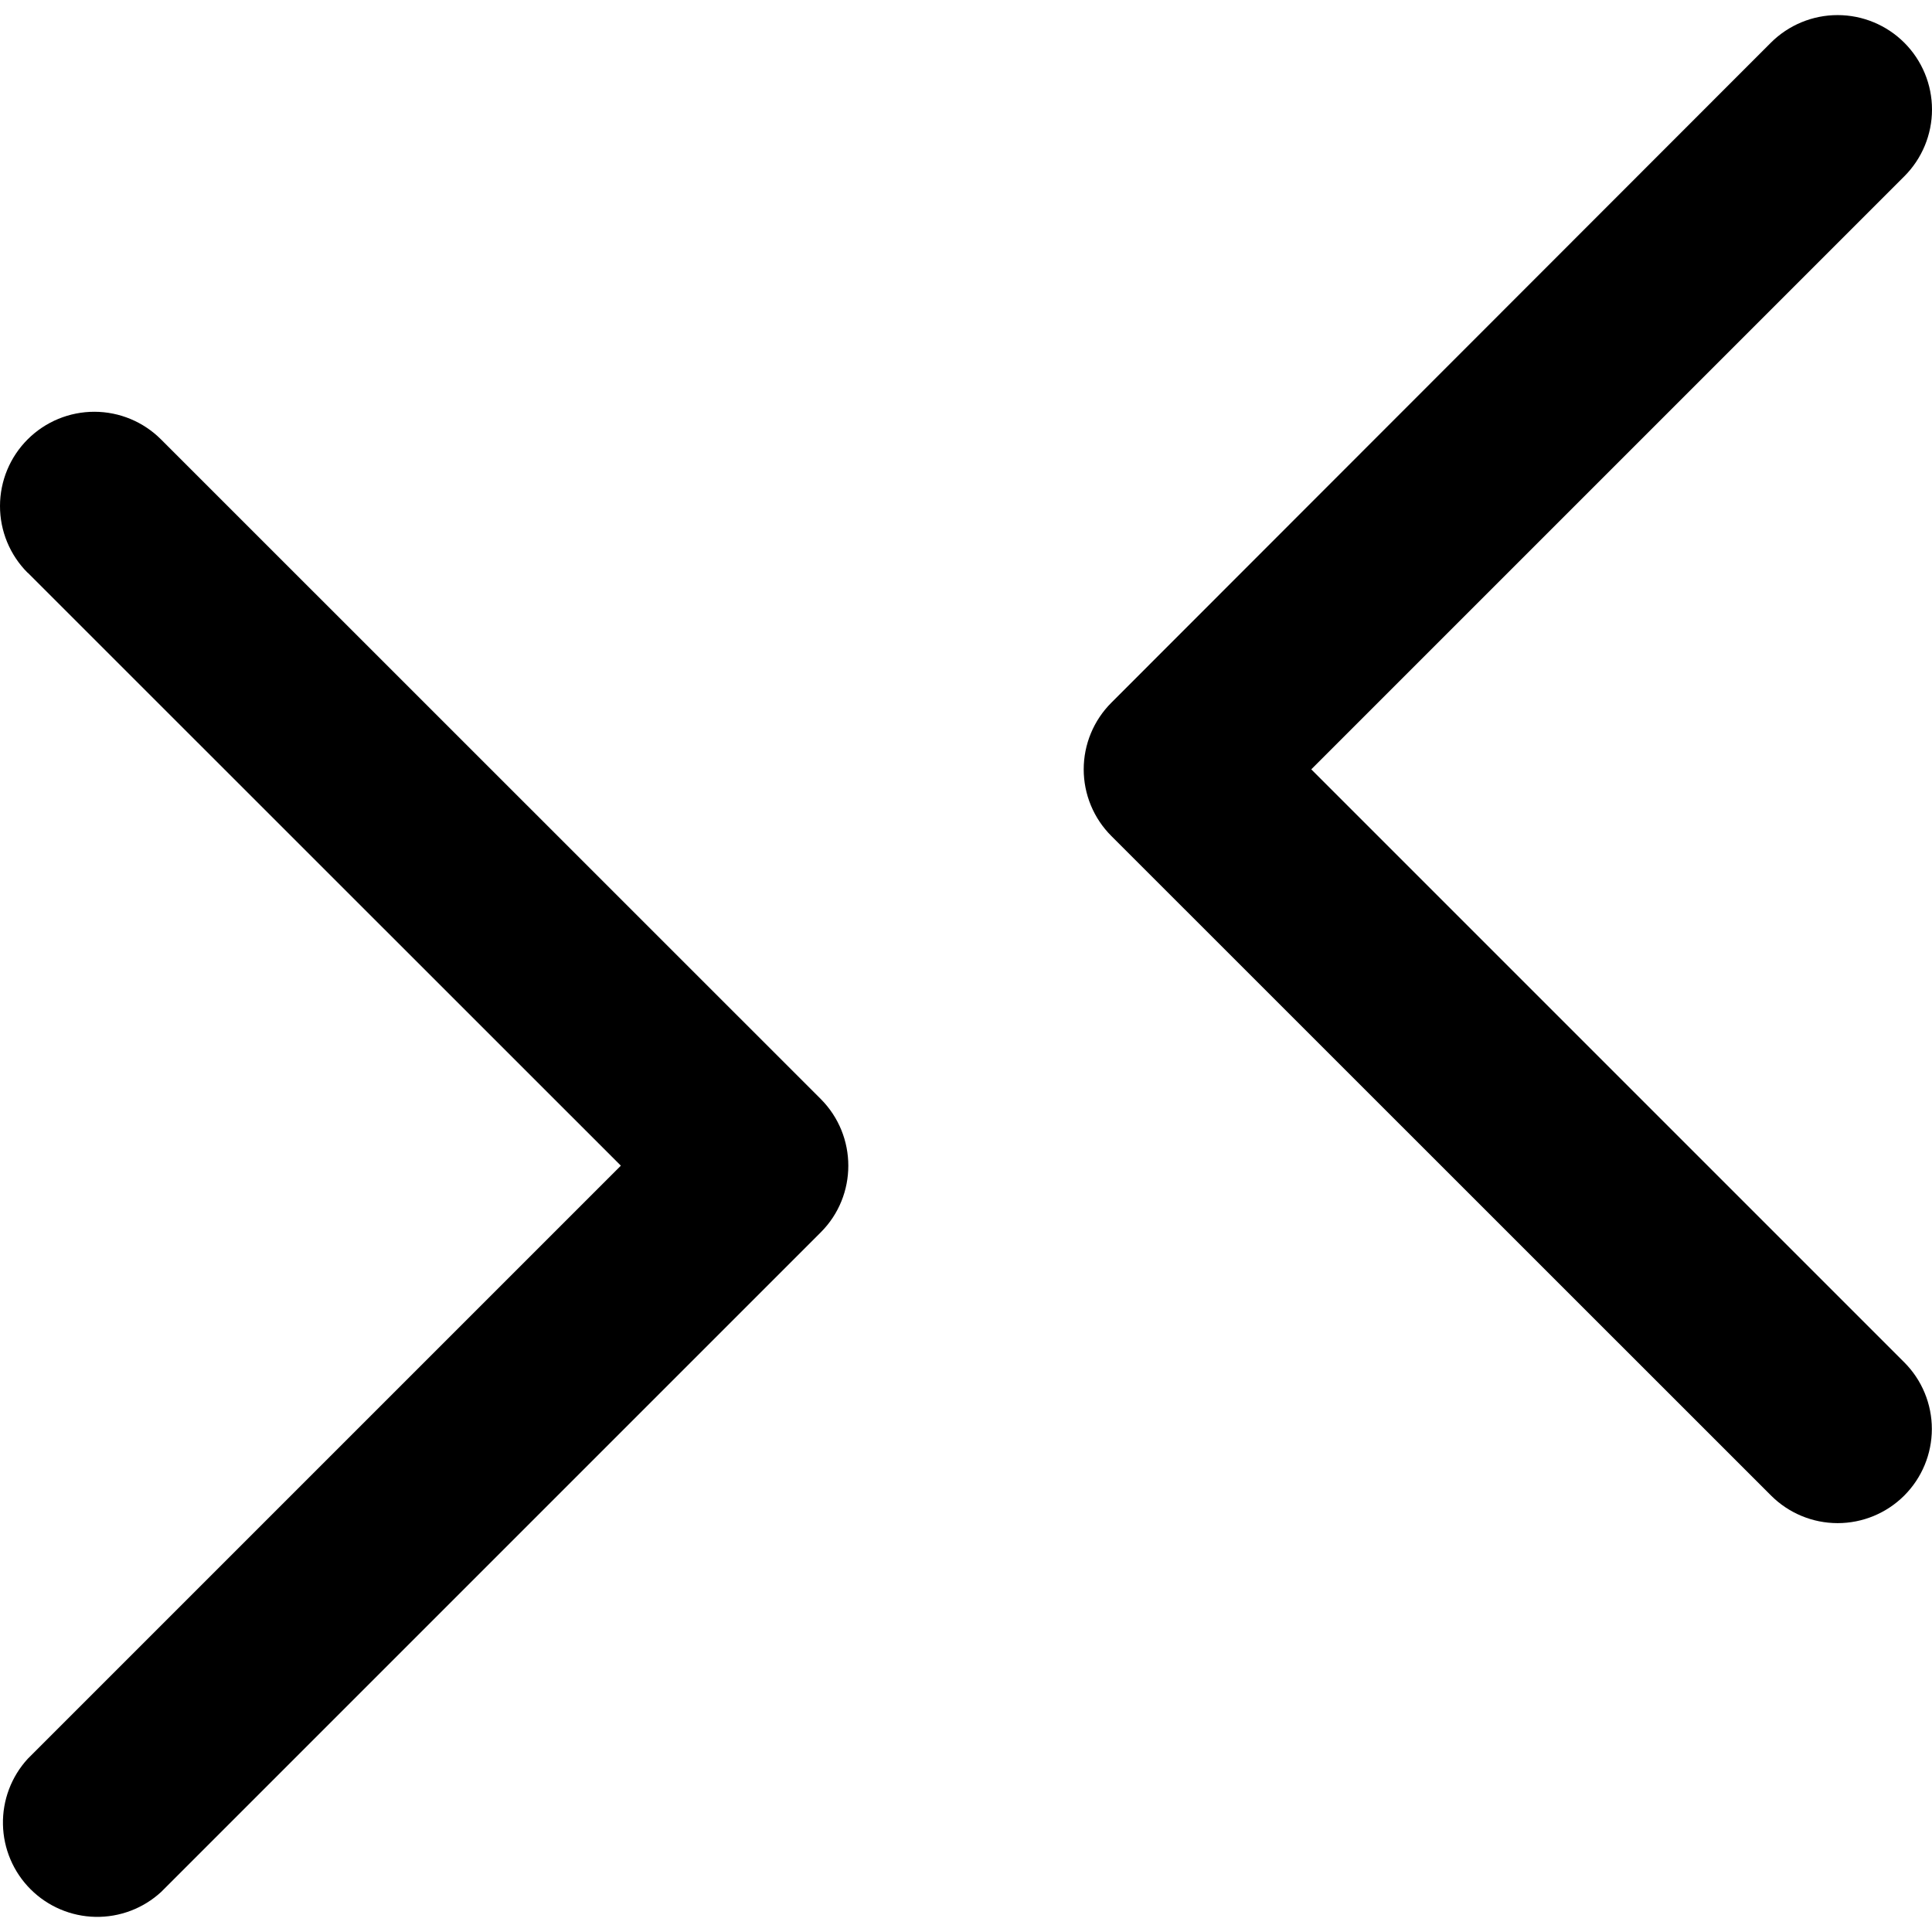
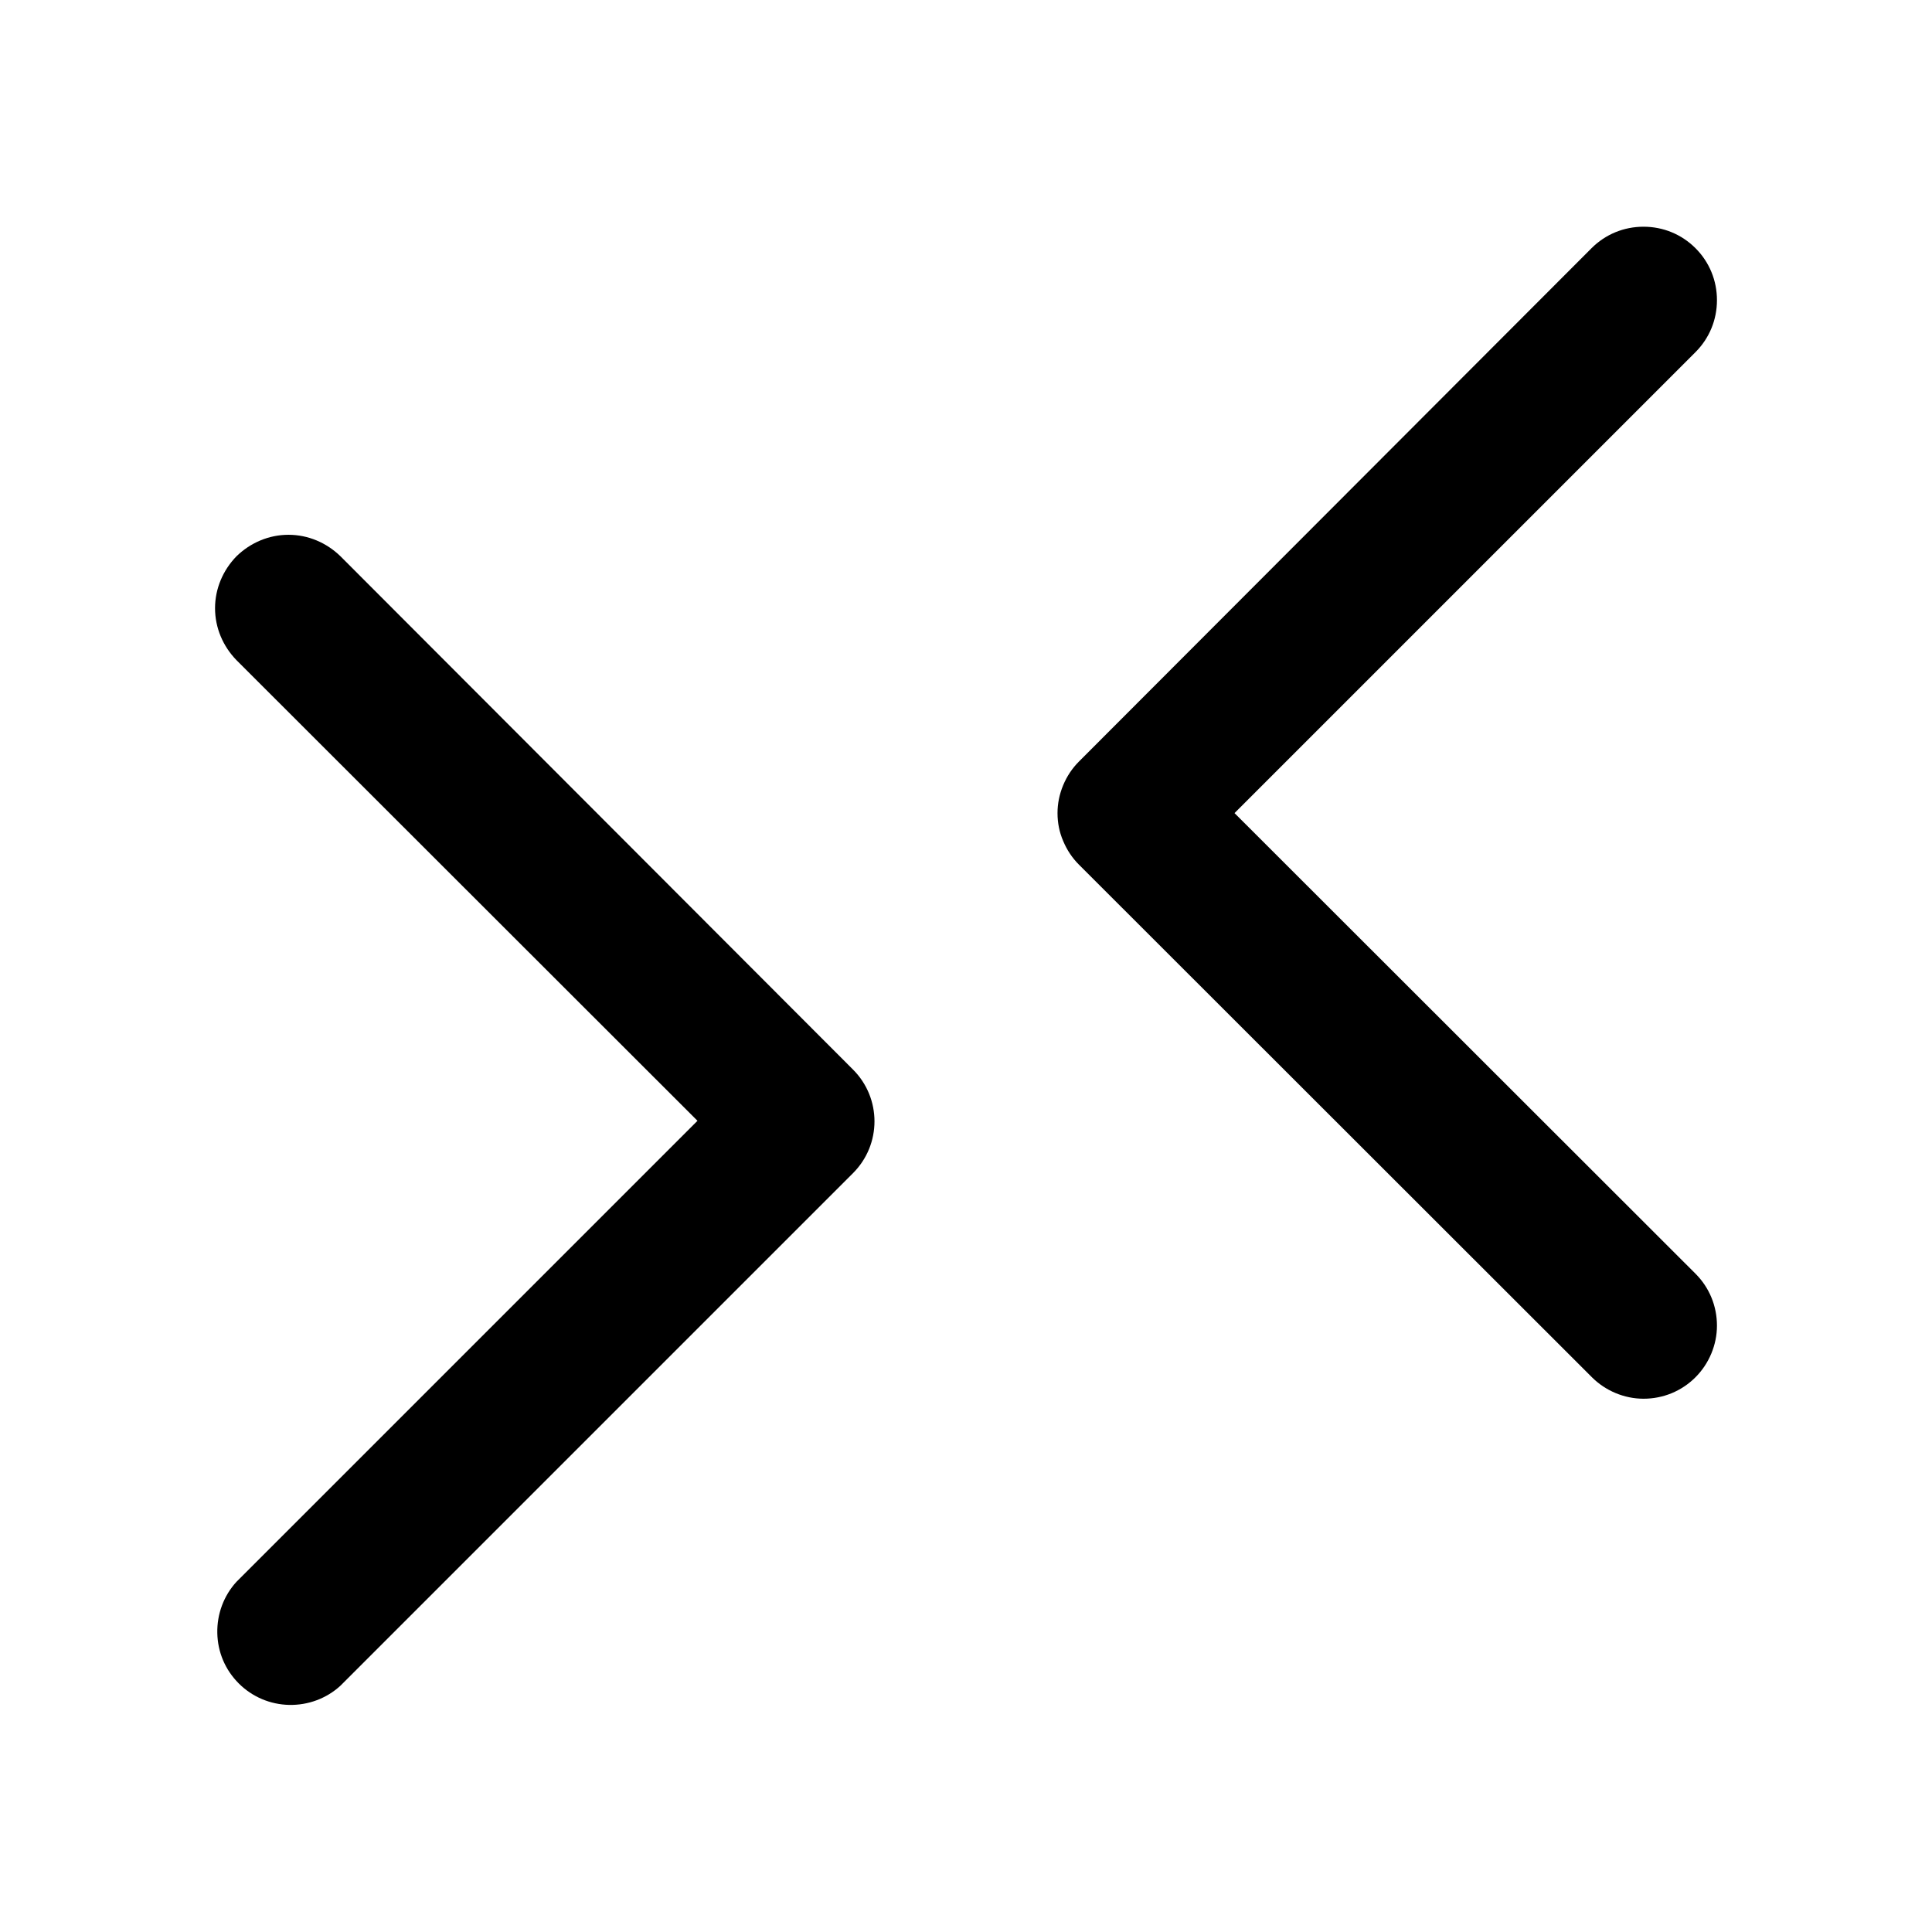
- <svg xmlns="http://www.w3.org/2000/svg" width="512" height="512" viewBox="0 0 512 512" fill="none">
-   <path d="M504.661 46.726C509.356 42.036 511.996 35.673 512 29.037C512.004 22.401 509.372 16.035 504.682 11.339C499.992 6.644 493.629 4.004 486.993 4C480.357 3.996 473.991 6.628 469.295 11.318L294.518 186.224C292.196 188.542 290.354 191.295 289.097 194.325C287.84 197.356 287.193 200.604 287.193 203.885C287.193 207.166 287.84 210.415 289.097 213.445C290.354 216.476 292.196 219.229 294.518 221.546L469.338 396.324C474.016 401.008 480.364 403.642 486.984 403.646C493.604 403.65 499.955 401.024 504.639 396.346C509.323 391.667 511.957 385.32 511.961 378.7C511.965 372.079 509.339 365.729 504.661 361.045L347.501 203.885L504.661 46.726ZM7.288 151.755C2.61 147.059 -0.012 140.698 4.10196e-05 134.07C0.012 127.441 2.657 121.089 7.352 116.411C12.047 111.733 18.409 109.111 25.037 109.123C31.665 109.135 38.017 111.78 42.696 116.475L217.516 291.253C227.243 301.022 227.243 316.849 217.516 326.575L42.696 501.396C37.949 505.76 31.699 508.122 25.252 507.987C18.804 507.851 12.659 505.23 8.099 500.67C3.539 496.11 0.918 489.965 0.783 483.518C0.647 477.07 3.009 470.82 7.373 466.073L164.533 308.914L7.373 151.797L7.288 151.755Z" fill="black" />
+ <svg xmlns="http://www.w3.org/2000/svg" version="1.1" id="Layer_1" x="0px" y="0px" viewBox="0 0 513 513" style="enable-background:new 0 0 513 513;" xml:space="preserve">
+   <g>
+     <path d="M450.2,93.5c3.7-3.7,5.7-8.6,5.7-13.8c0-5.2-2-10.1-5.7-13.8c-3.7-3.7-8.6-5.7-13.8-5.7s-10.1,2-13.8,5.7L286.5,202.2   c-1.8,1.8-3.2,3.9-4.2,6.3c-1,2.4-1.5,4.9-1.5,7.4c0,2.6,0.5,5.1,1.5,7.4c1,2.4,2.4,4.5,4.2,6.3l136.2,136.1   c3.6,3.6,8.6,5.7,13.7,5.7c5.2,0,10.1-2,13.8-5.7c3.6-3.6,5.7-8.6,5.7-13.7c0-5.2-2-10.1-5.7-13.8L327.8,215.9L450.2,93.5z    M62.8,175.3c-3.6-3.7-5.7-8.6-5.7-13.8c0-5.2,2.1-10.1,5.7-13.8c3.7-3.6,8.6-5.7,13.8-5.7c5.2,0,10.1,2.1,13.8,5.7L226.5,284   c7.6,7.6,7.6,19.9,0,27.5L90.4,447.6c-3.7,3.4-8.6,5.2-13.6,5.1c-5-0.1-9.8-2.1-13.4-5.7c-3.6-3.6-5.6-8.3-5.7-13.4   c-0.1-5,1.7-9.9,5.1-13.6l122.4-122.4L62.8,175.3L62.8,175.3z" />
+   </g>
</svg>
